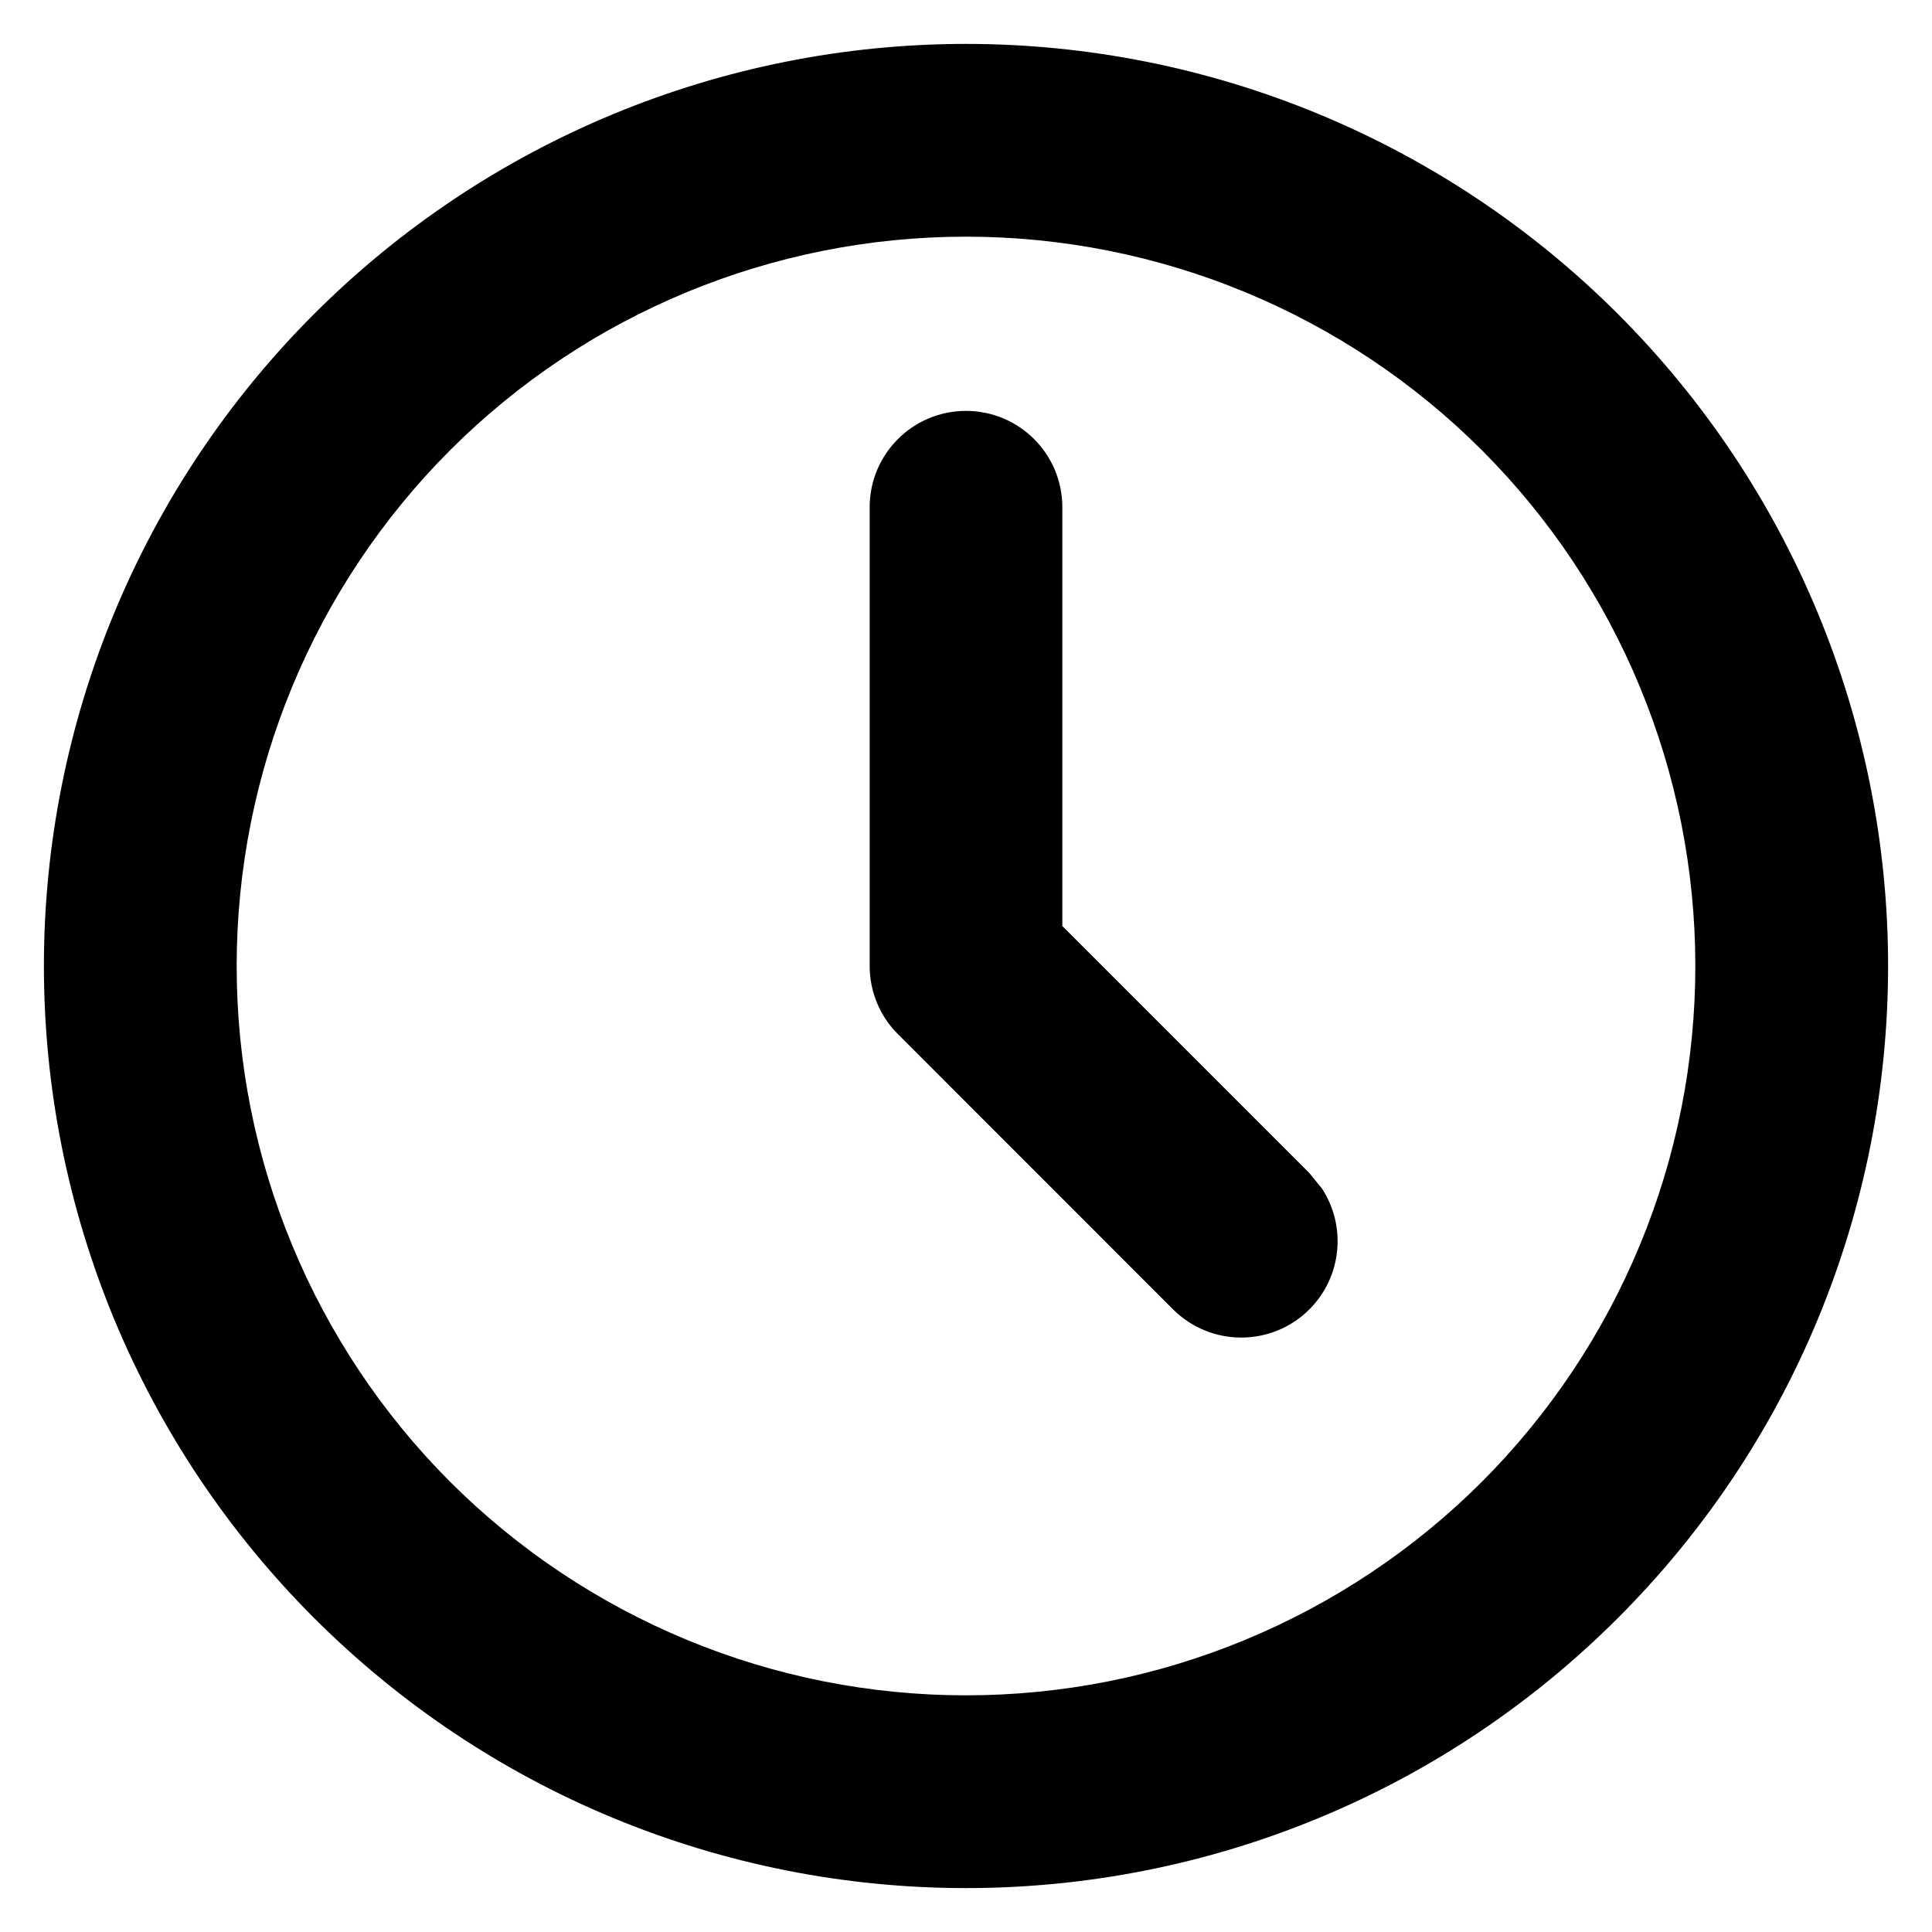
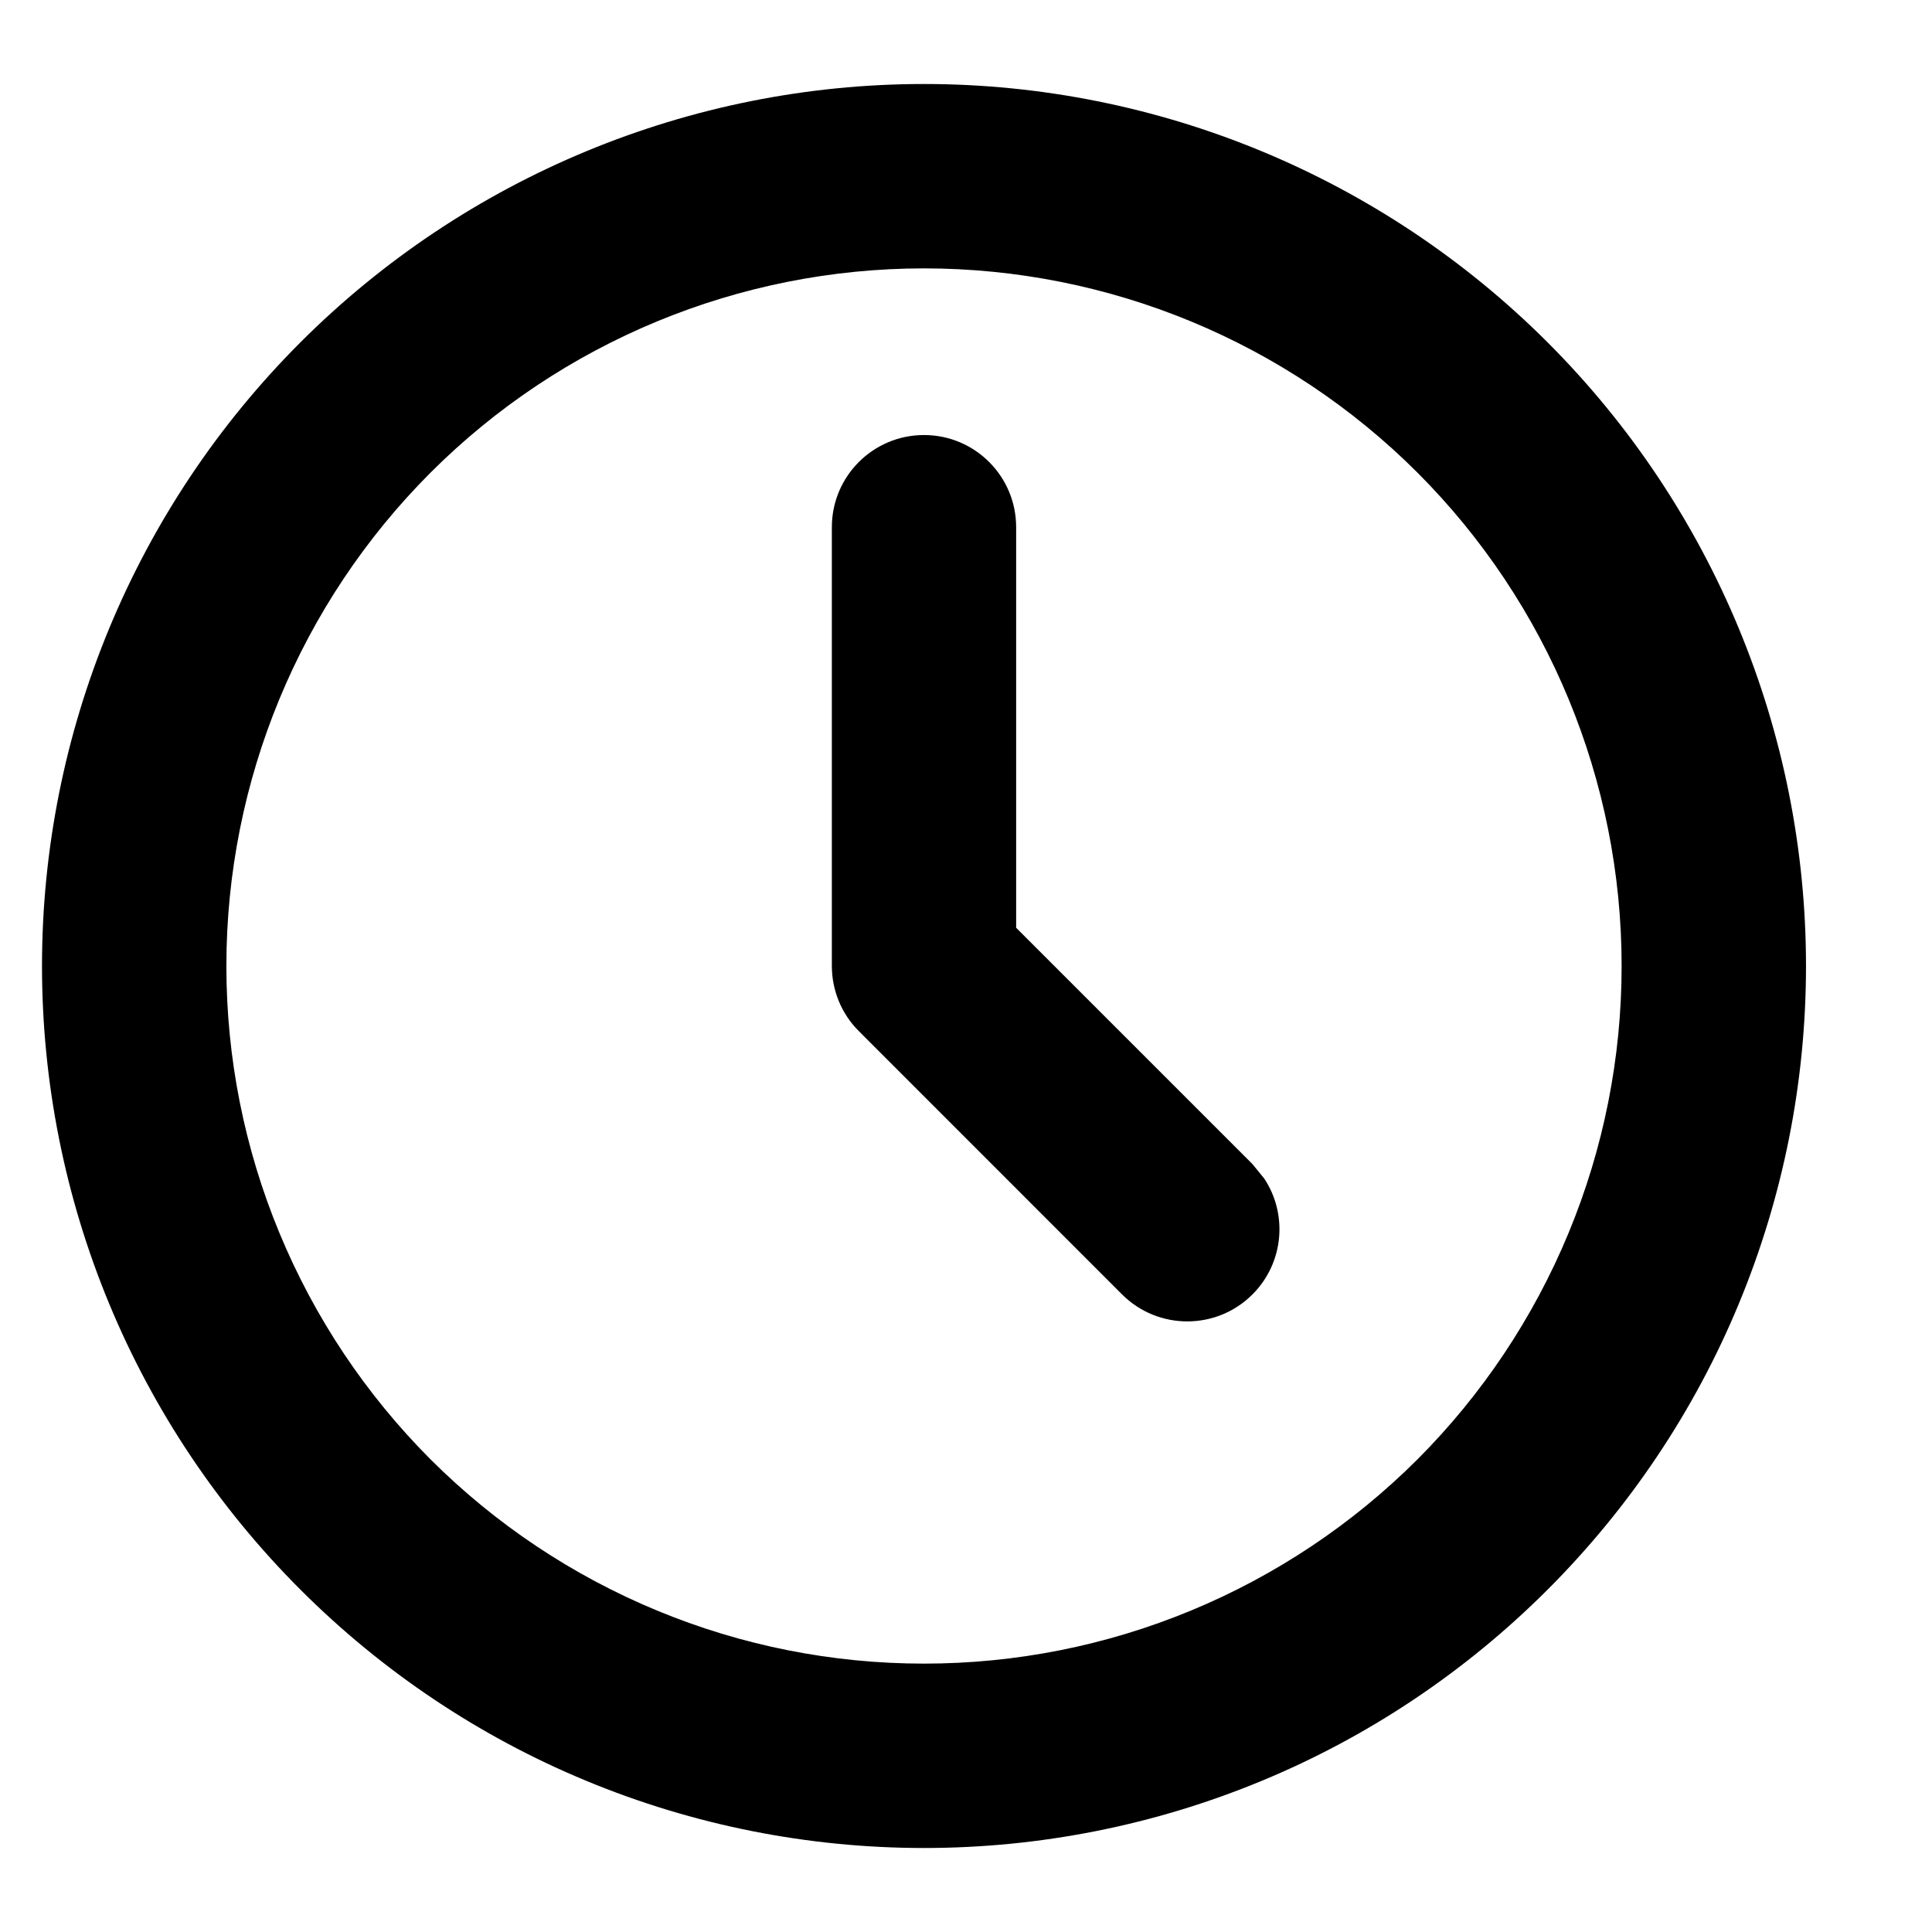
- <svg xmlns="http://www.w3.org/2000/svg" width="22" height="22" viewBox="0 0 22 22" fill="none">
+ <svg xmlns="http://www.w3.org/2000/svg" width="22" height="22" viewBox="0 0 23 22" fill="none">
  <path d="M19.305 11C19.305 8.797 18.431 6.684 16.874 5.126C15.316 3.569 13.203 2.695 11 2.695C8.797 2.695 6.684 3.569 5.126 5.126C3.569 6.684 2.695 8.797 2.695 11C2.695 12.091 2.909 13.171 3.327 14.179C3.744 15.186 4.355 16.102 5.126 16.874C5.898 17.645 6.814 18.256 7.821 18.673C8.829 19.091 9.909 19.305 11 19.305C12.091 19.305 13.171 19.091 14.179 18.673C15.186 18.256 16.102 17.645 16.874 16.874C17.645 16.102 18.256 15.186 18.673 14.179C19.091 13.171 19.305 12.091 19.305 11ZM21.5 11C21.5 12.379 21.229 13.745 20.701 15.019C20.174 16.293 19.399 17.449 18.424 18.424C17.449 19.399 16.293 20.174 15.019 20.701C13.745 21.229 12.379 21.5 11 21.5C9.621 21.5 8.255 21.229 6.981 20.701C5.707 20.174 4.551 19.399 3.576 18.424C2.601 17.449 1.827 16.293 1.299 15.019C0.771 13.745 0.5 12.379 0.5 11C0.5 8.215 1.607 5.545 3.576 3.576C5.545 1.607 8.215 0.5 11 0.5C13.785 0.5 16.455 1.607 18.424 3.576C20.393 5.545 21.5 8.215 21.5 11Z" fill="currentColor" />
  <path d="M9.903 5.776C9.903 5.17 10.394 4.679 11 4.679C11.606 4.679 12.097 5.17 12.097 5.776V10.545L14.91 13.358L15.051 13.531C15.332 13.956 15.285 14.535 14.91 14.91C14.482 15.338 13.787 15.338 13.358 14.91L10.224 11.775C10.018 11.57 9.903 11.29 9.903 10.999V5.776Z" fill="currentColor" />
</svg>
